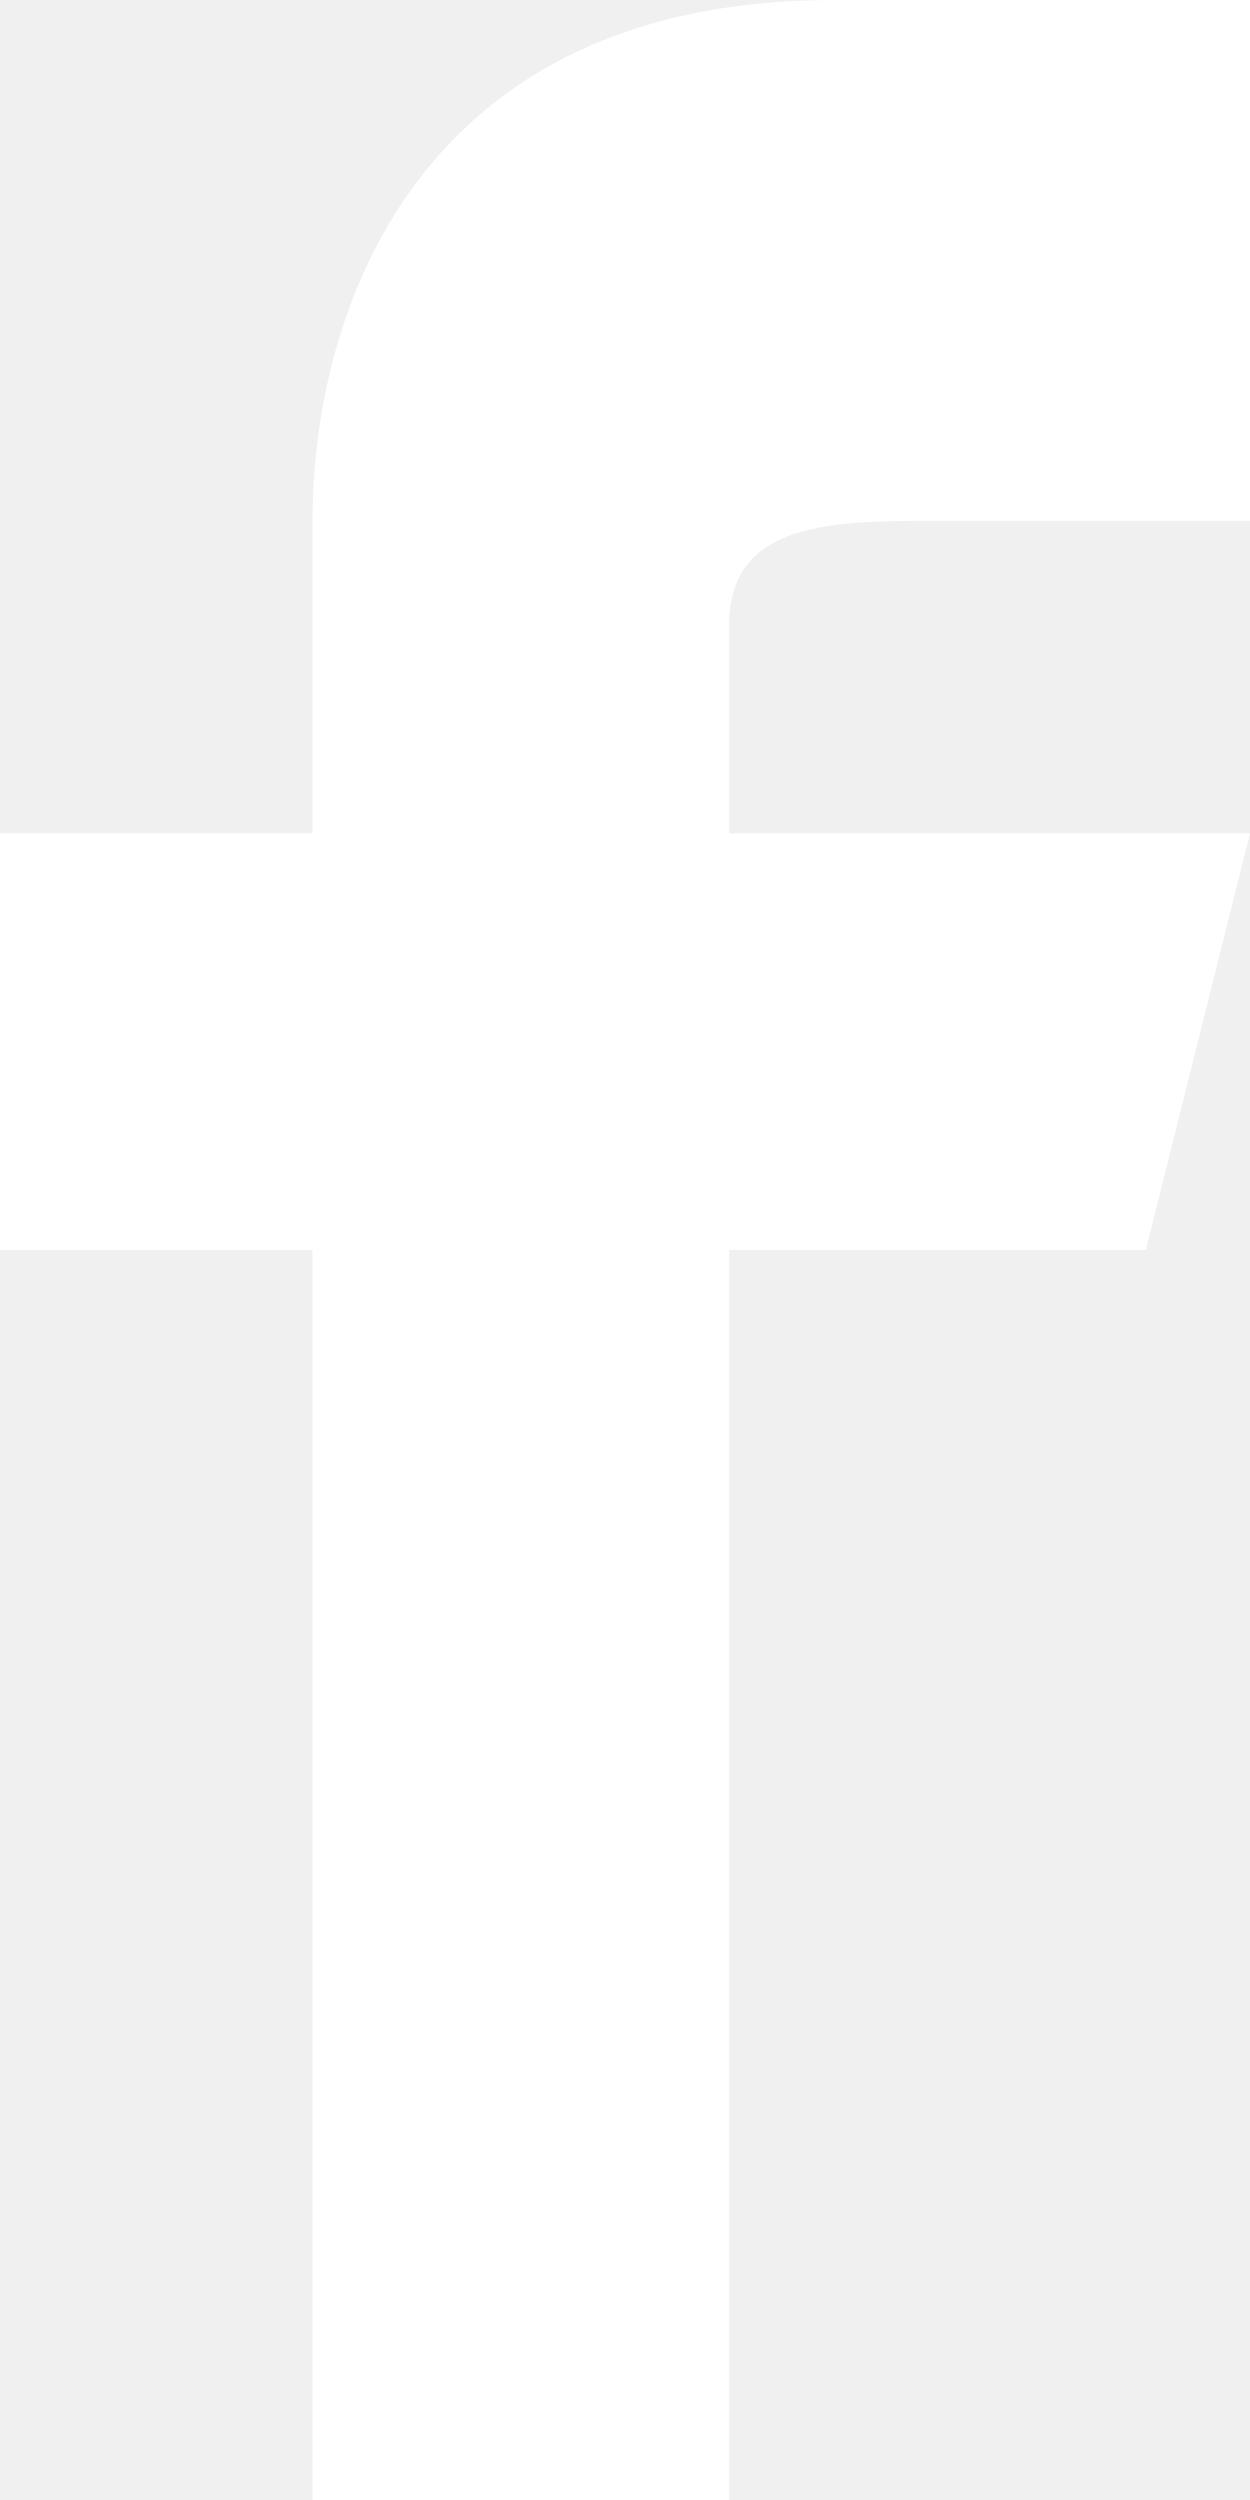
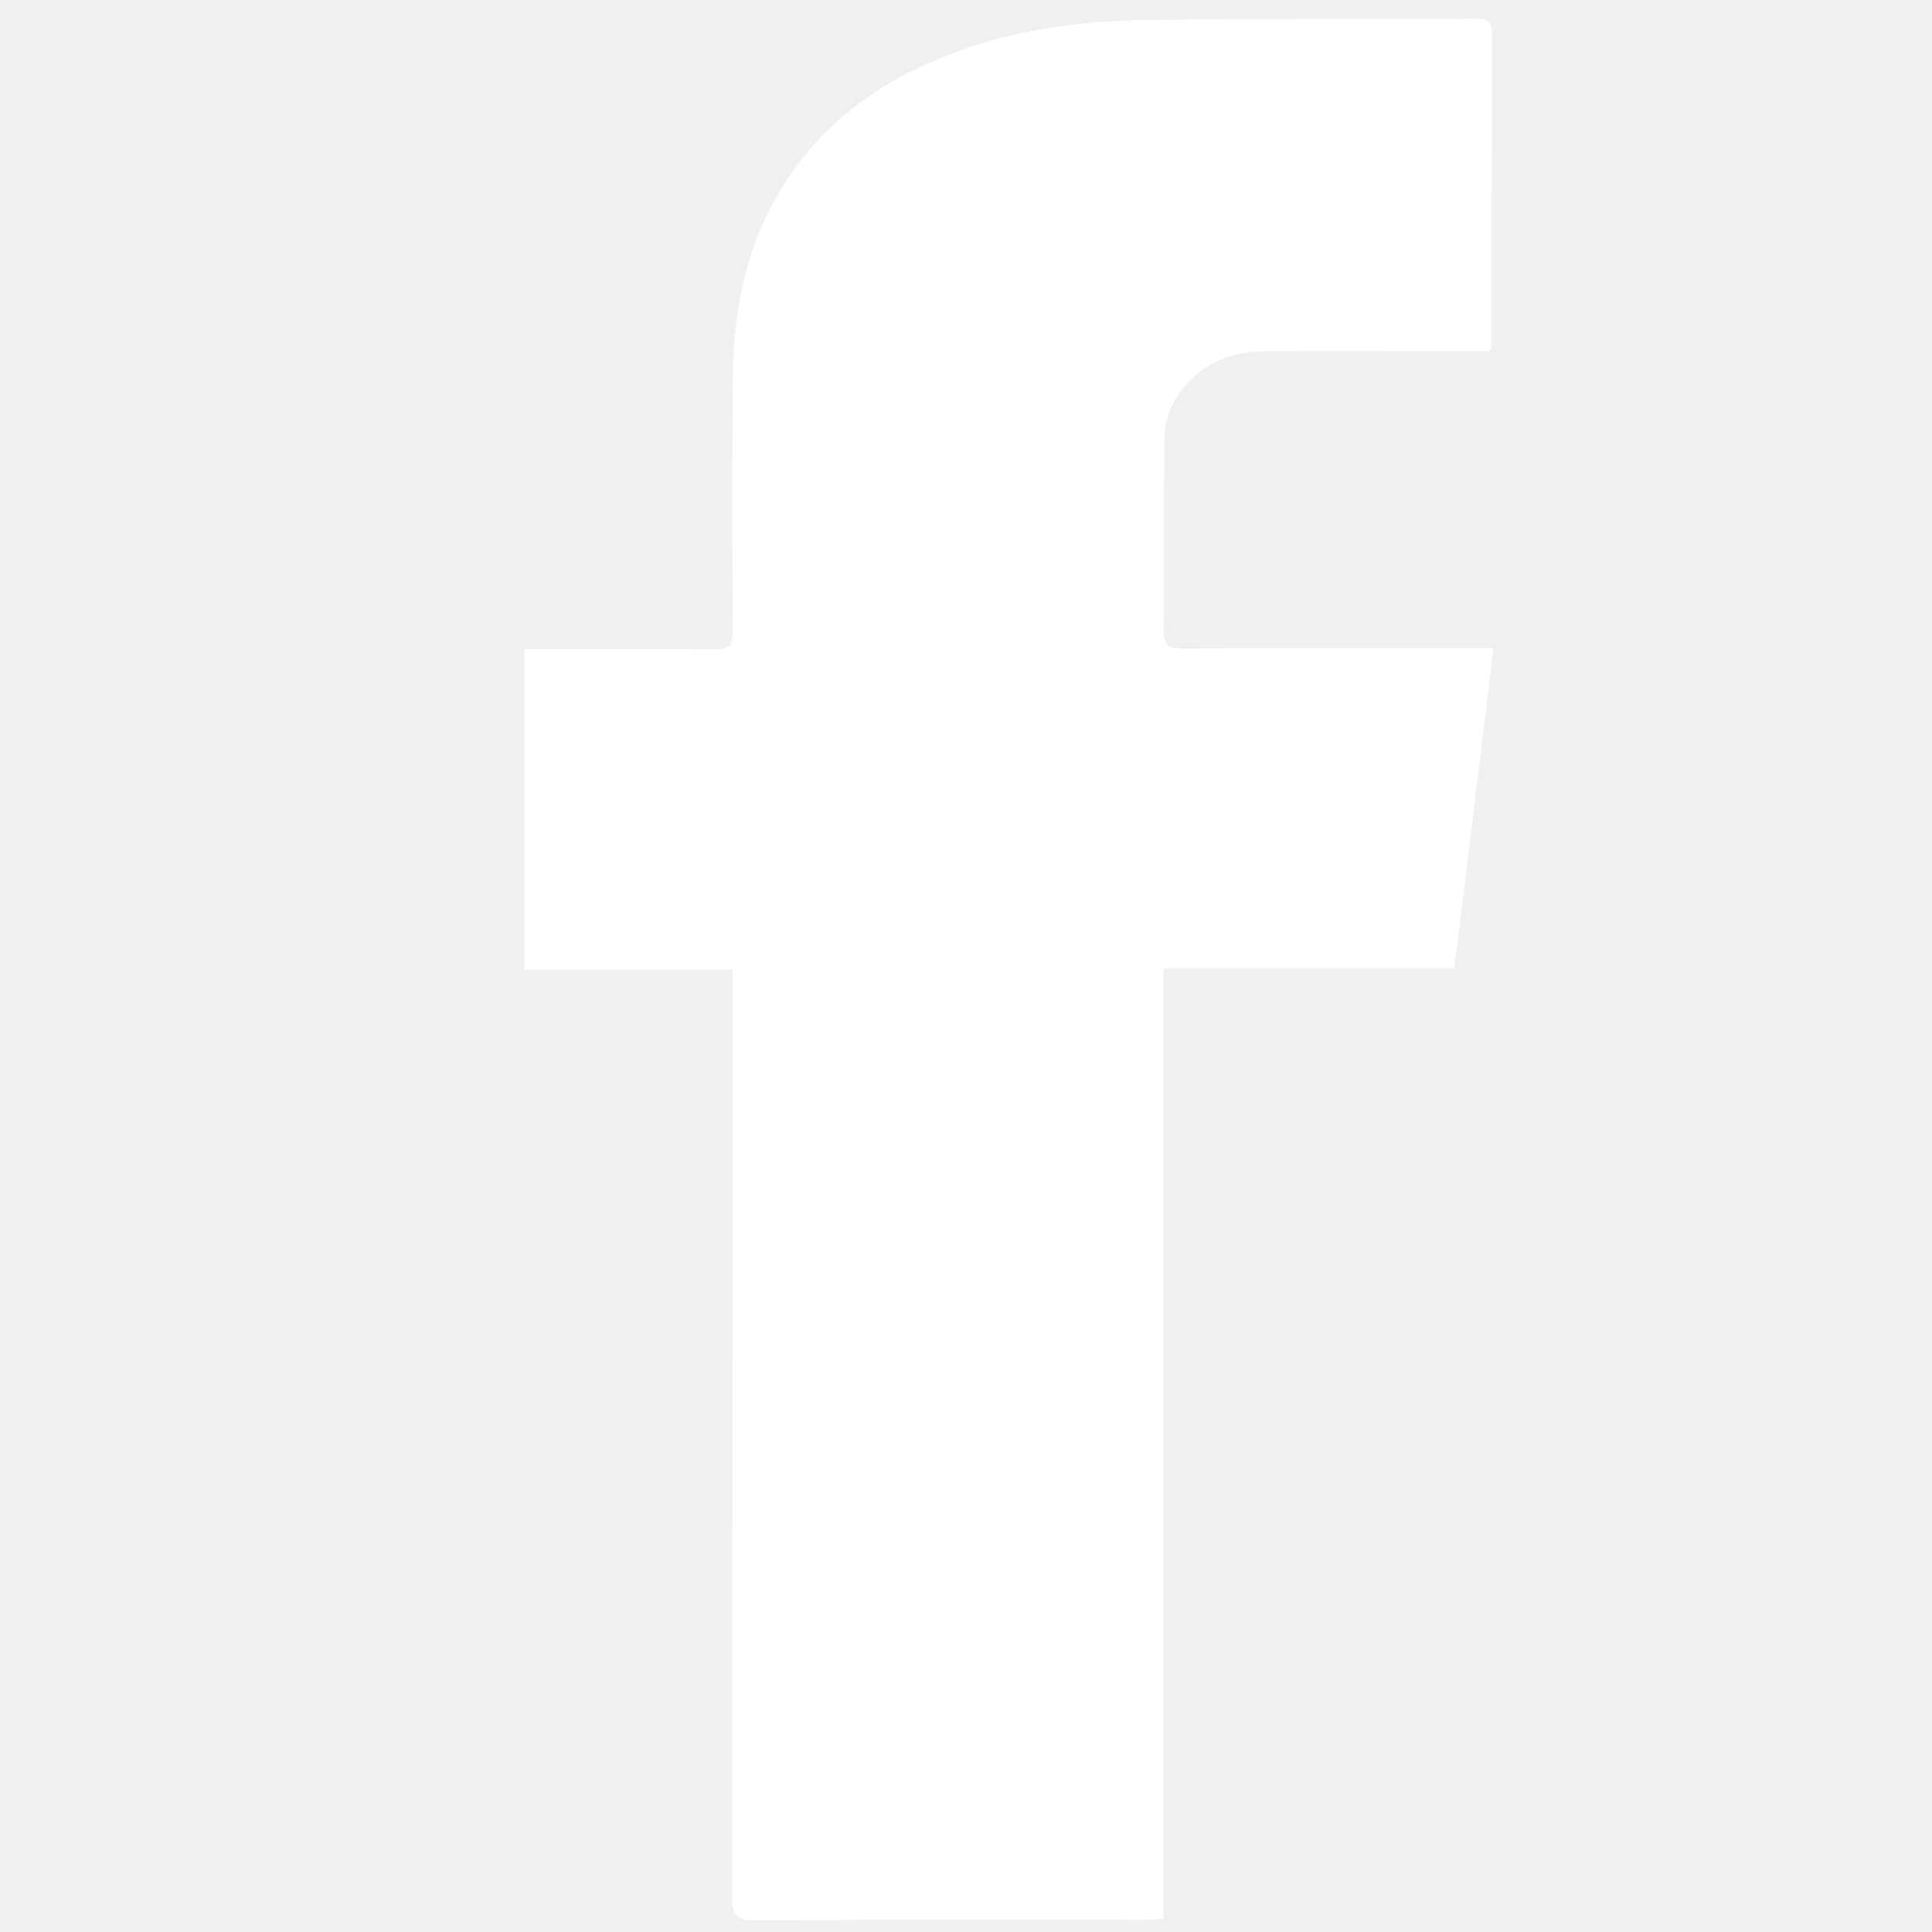
- <svg xmlns="http://www.w3.org/2000/svg" xml:space="preserve" width="52px" height="104px" version="1.1" style="shape-rendering:geometricPrecision; text-rendering:geometricPrecision; image-rendering:optimizeQuality; fill-rule:evenodd; clip-rule:evenodd" viewBox="0 0 12 24">
-   <defs>
-     <style type="text/css">
-    
-     .fil0 {fill:white;fill-rule:nonzero}
-    
-   </style>
-   </defs>
-   <g id="Слой_x0020_1">
-     <path class="fil0" d="M9 5l3 0 0 -5 -4 0 0 0c-4,0 -5,3 -5,5l0 0 0 3 -3 0 0 4 3 0 0 12 4 0 0 -12 4 0 1 -4 -5 0 0 -2c0,-1 1,-1 2,-1z" />
+ <svg xmlns="http://www.w3.org/2000/svg" enable-background="new 0 0 512 512" id="Layer_1" version="1.1" viewBox="0 0 512 512" xml:space="preserve">
+   <g fill="#FFFFFF">
+     <path d="M308.3,508.5c-2.5,0.1-4.1,0.3-5.7,0.3c-34.2,0-68.3-0.1-102.5,0.1c-4.8,0-6.1-1.3-6.1-6.1c0.1-79.6,0.1-159.3,0.1-238.9   c0-2.1,0-4.2,0-6.9c-18.6,0-36.7,0-55.1,0c0-28.4,0-56.3,0-85c1.9,0,3.7,0,5.4,0c15,0,30-0.1,45,0.1c3.8,0,4.8-1.1,4.8-4.8   c-0.2-22.3-0.2-44.7,0-67c0.1-15.6,2.6-30.8,9.8-44.9c10.3-19.9,26.6-32.8,47.2-40.8c16.8-6.6,34.5-9,52.3-9.3   c29-0.4,58-0.2,87-0.3c2.7,0,4.9-0.1,4.9,3.7c-0.1,27.5-0.1,55-0.1,82.5c0,0.3-0.1,0.6-0.5,1.9c-1.7,0-3.6,0-5.5,0   c-18,0-36-0.1-54,0c-10.4,0-18.8,4.2-24.1,13.3c-1.6,2.7-2.6,6.2-2.6,9.4c-0.3,17,0,34-0.2,51c0,4,1.2,5.1,5.1,5.1   c25-0.2,50-0.1,75-0.1c2,0,3.9,0,7.3,0c-3.5,28.6-6.9,56.6-10.4,84.9c-26,0-51.3,0-77.1,0C308.3,340.8,308.3,424.4,308.3,508.5z" />
  </g>
</svg>
